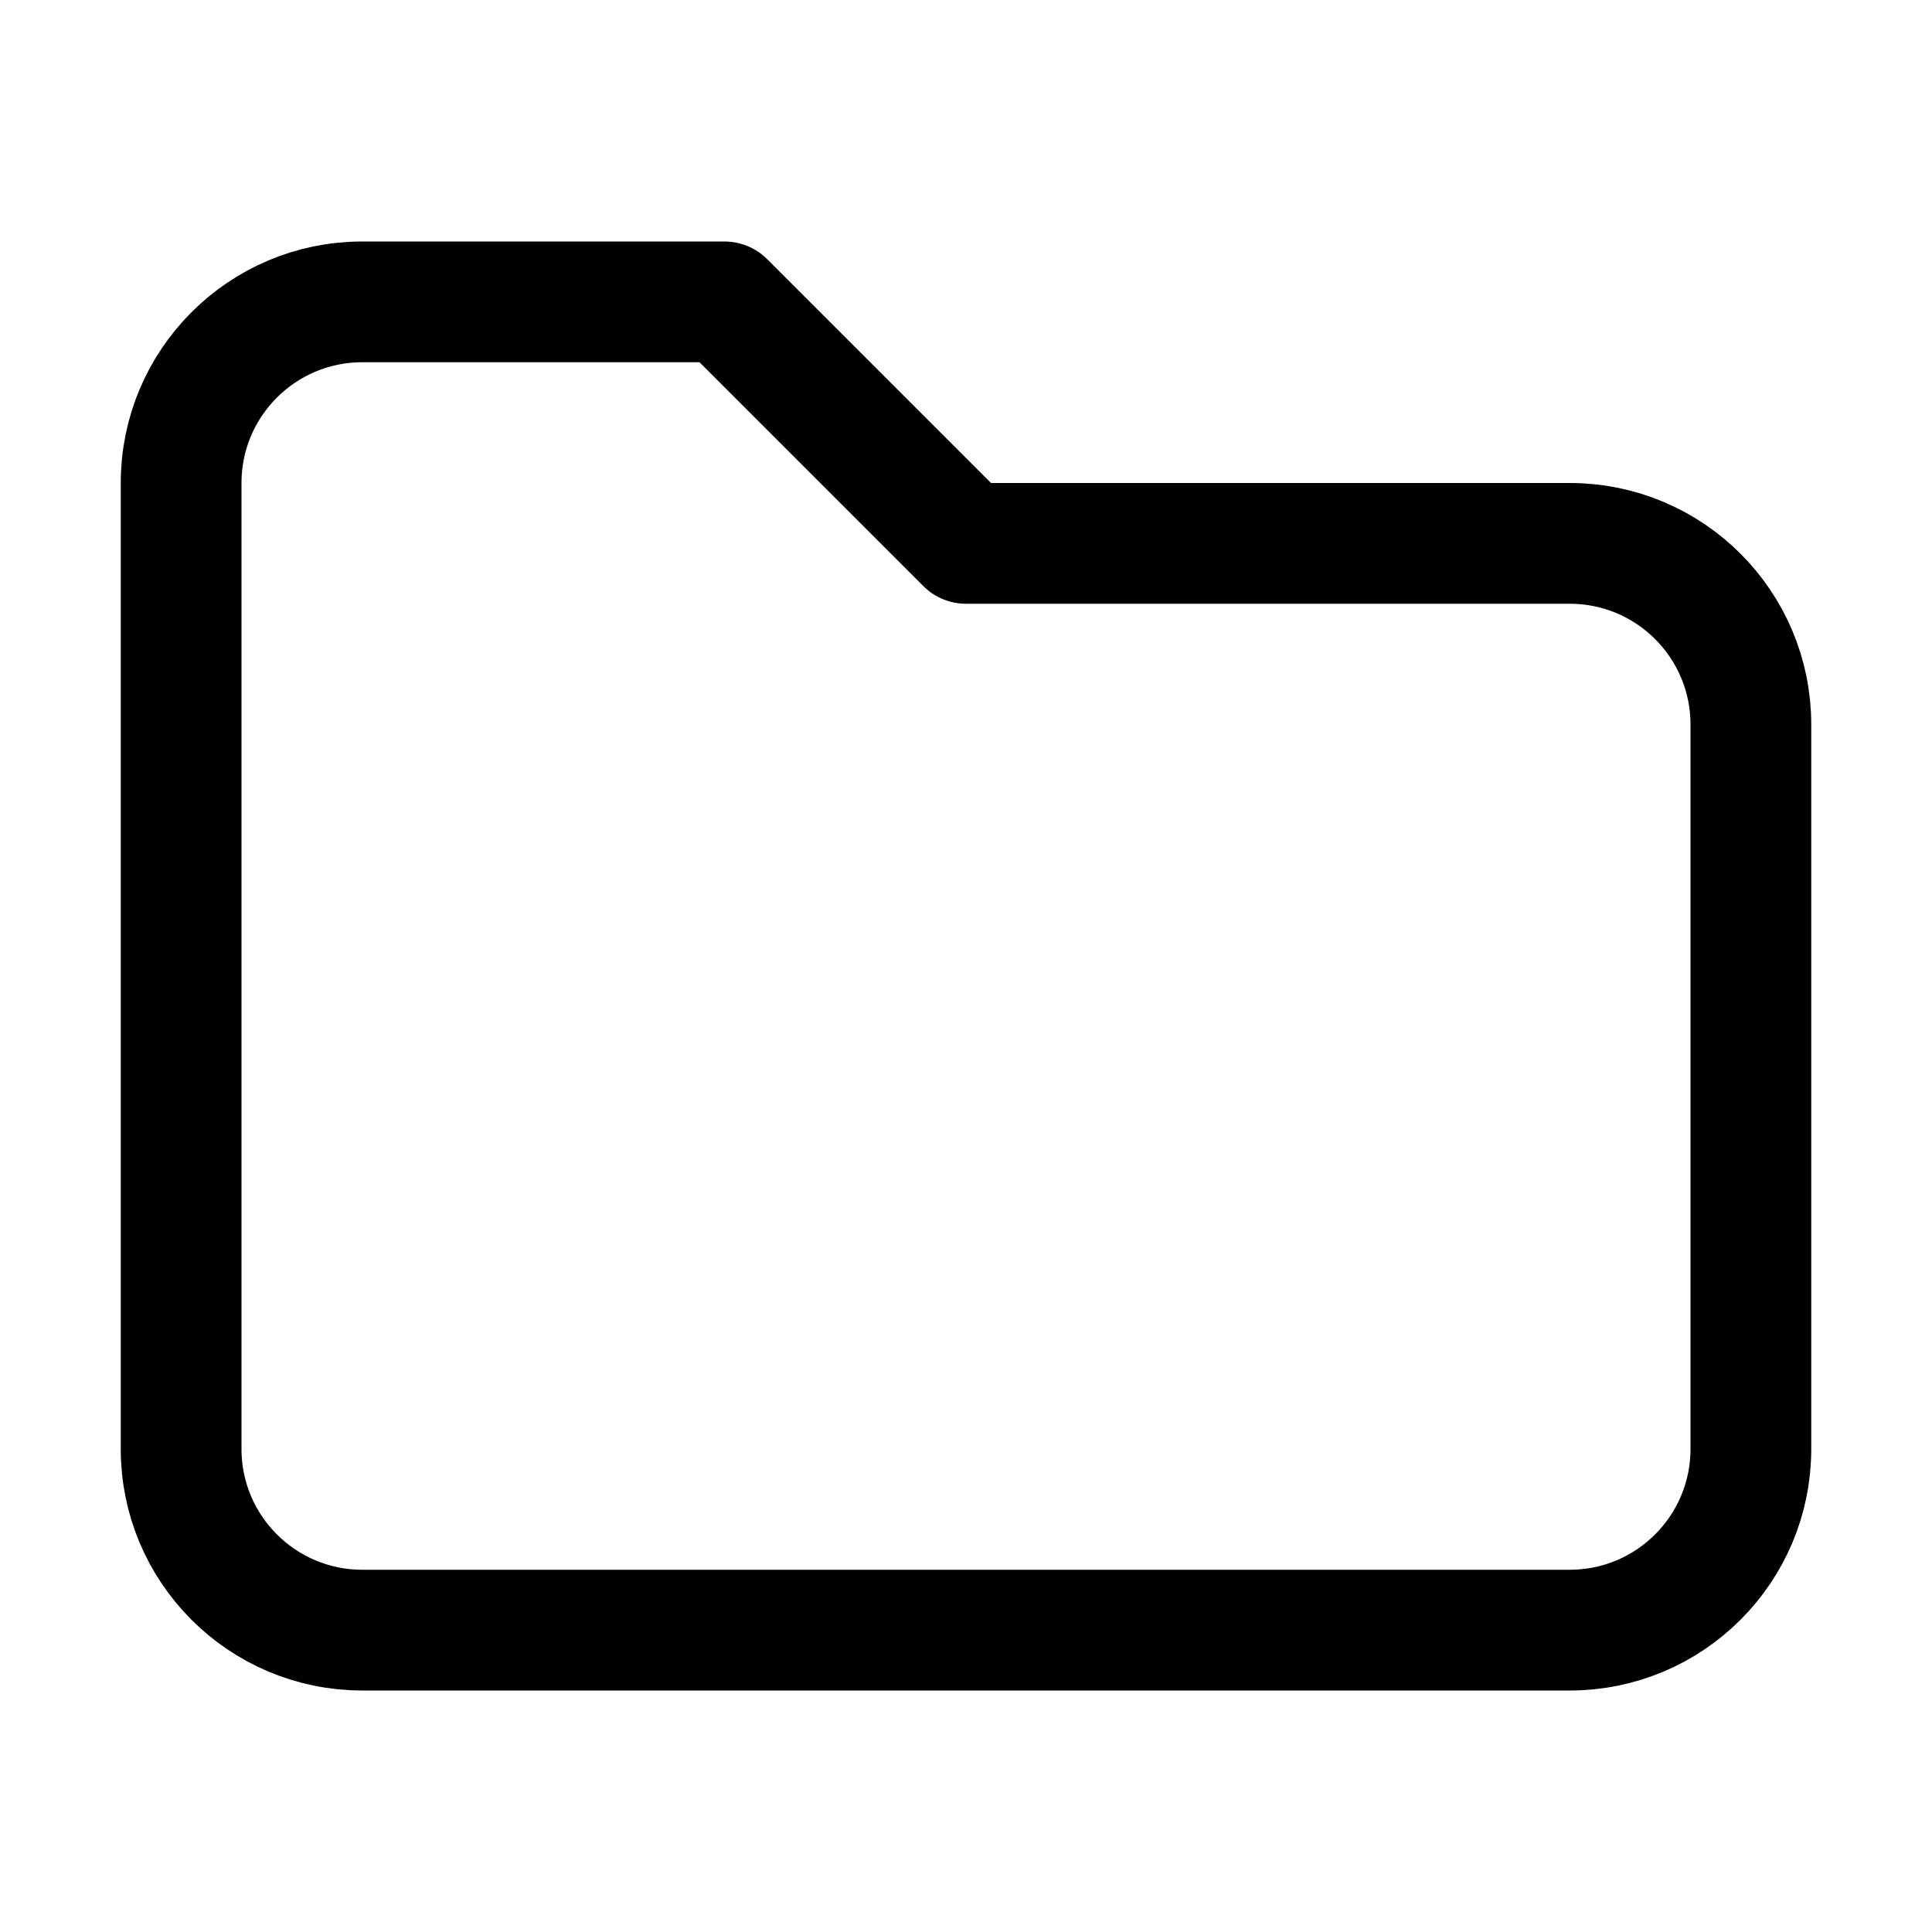
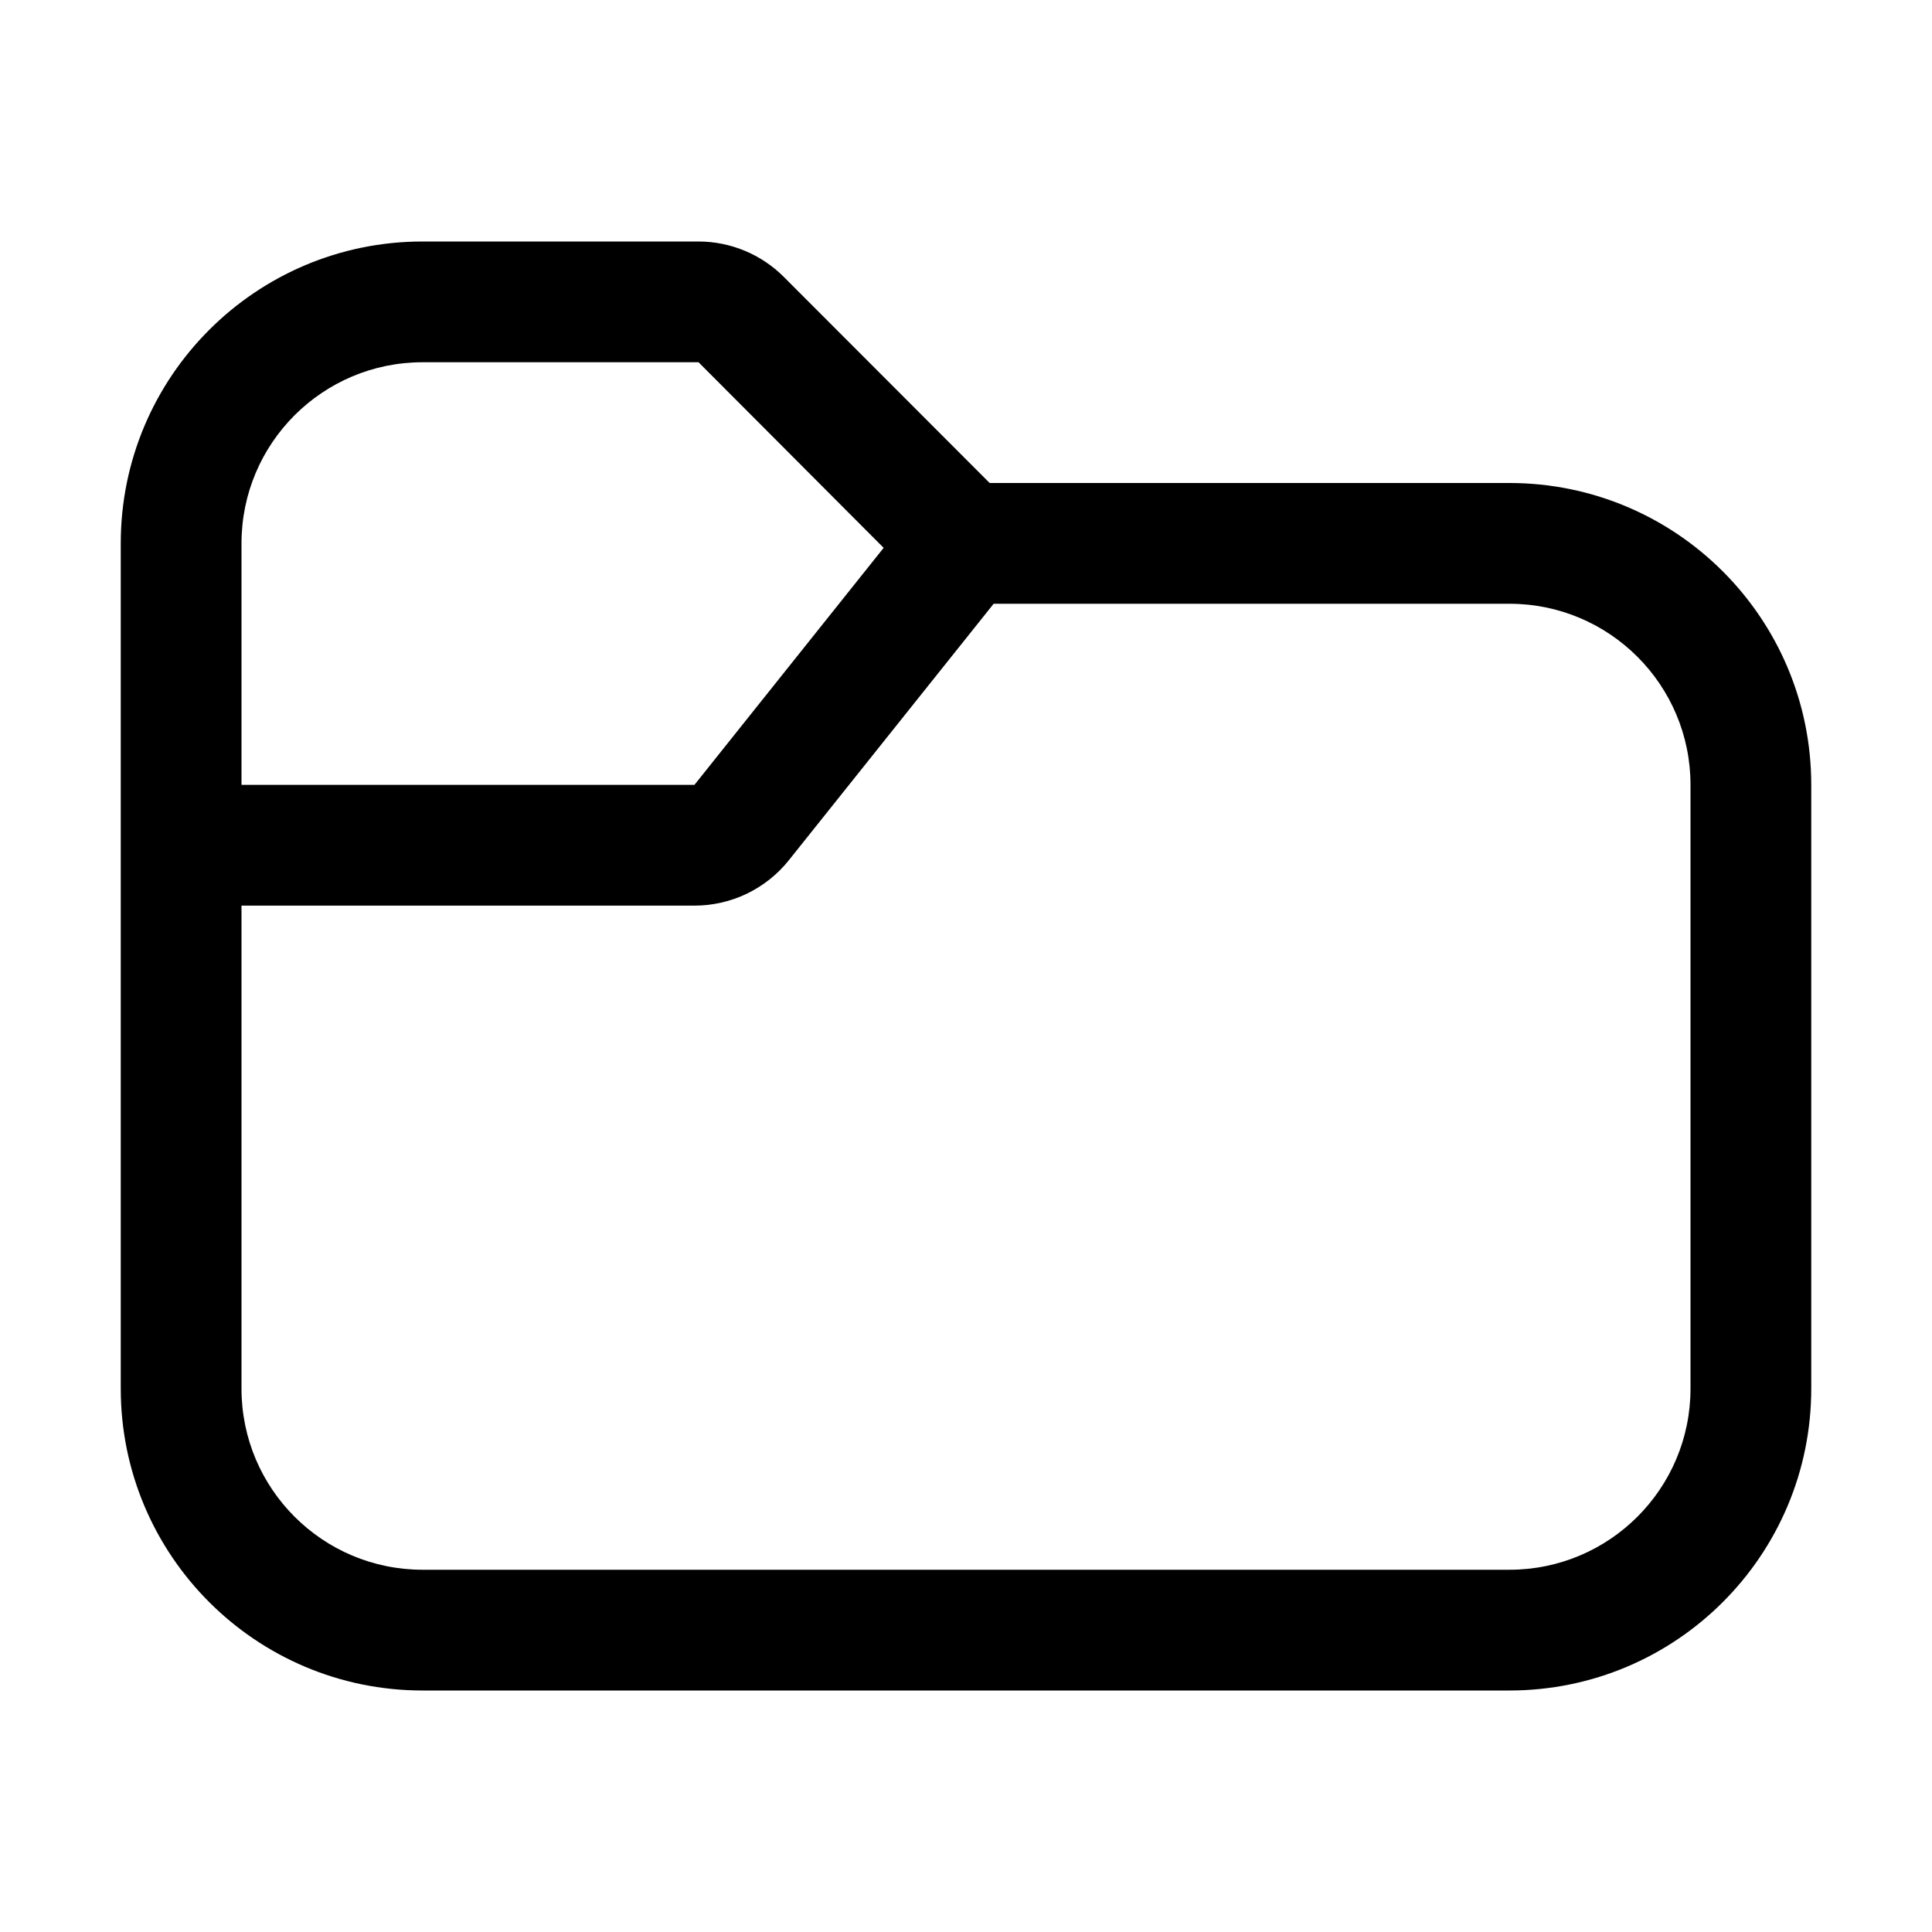
<svg xmlns="http://www.w3.org/2000/svg" fill="none" viewBox="0 0 16 16">
-   <path stroke="#000" stroke-linecap="round" stroke-linejoin="round" d="M1.5 4A1.5 1.5 0 0 1 3 2.5h3l2 2h5A1.5 1.5 0 0 1 14.5 6v6a1.5 1.5 0 0 1-1.5 1.5H3A1.5 1.5 0 0 1 1.5 12z" />
+   <path fill="#000" d="M5.785 2a1 1 0 0 1 .707.294L8.196 4H12.5A2.5 2.5 0 0 1 15 6.5v5a2.5 2.5 0 0 1-2.5 2.5h-9A2.5 2.5 0 0 1 1 11.5v-7A2.5 2.5 0 0 1 3.5 2zm.748 5.124a1 1 0 0 1-.782.376H2v4A1.5 1.5 0 0 0 3.5 13h9a1.5 1.5 0 0 0 1.5-1.5v-5A1.5 1.5 0 0 0 12.5 5H8.229zM3.5 3A1.5 1.5 0 0 0 2 4.5v2h3.751l1.567-1.963L5.785 3z" />
</svg>
